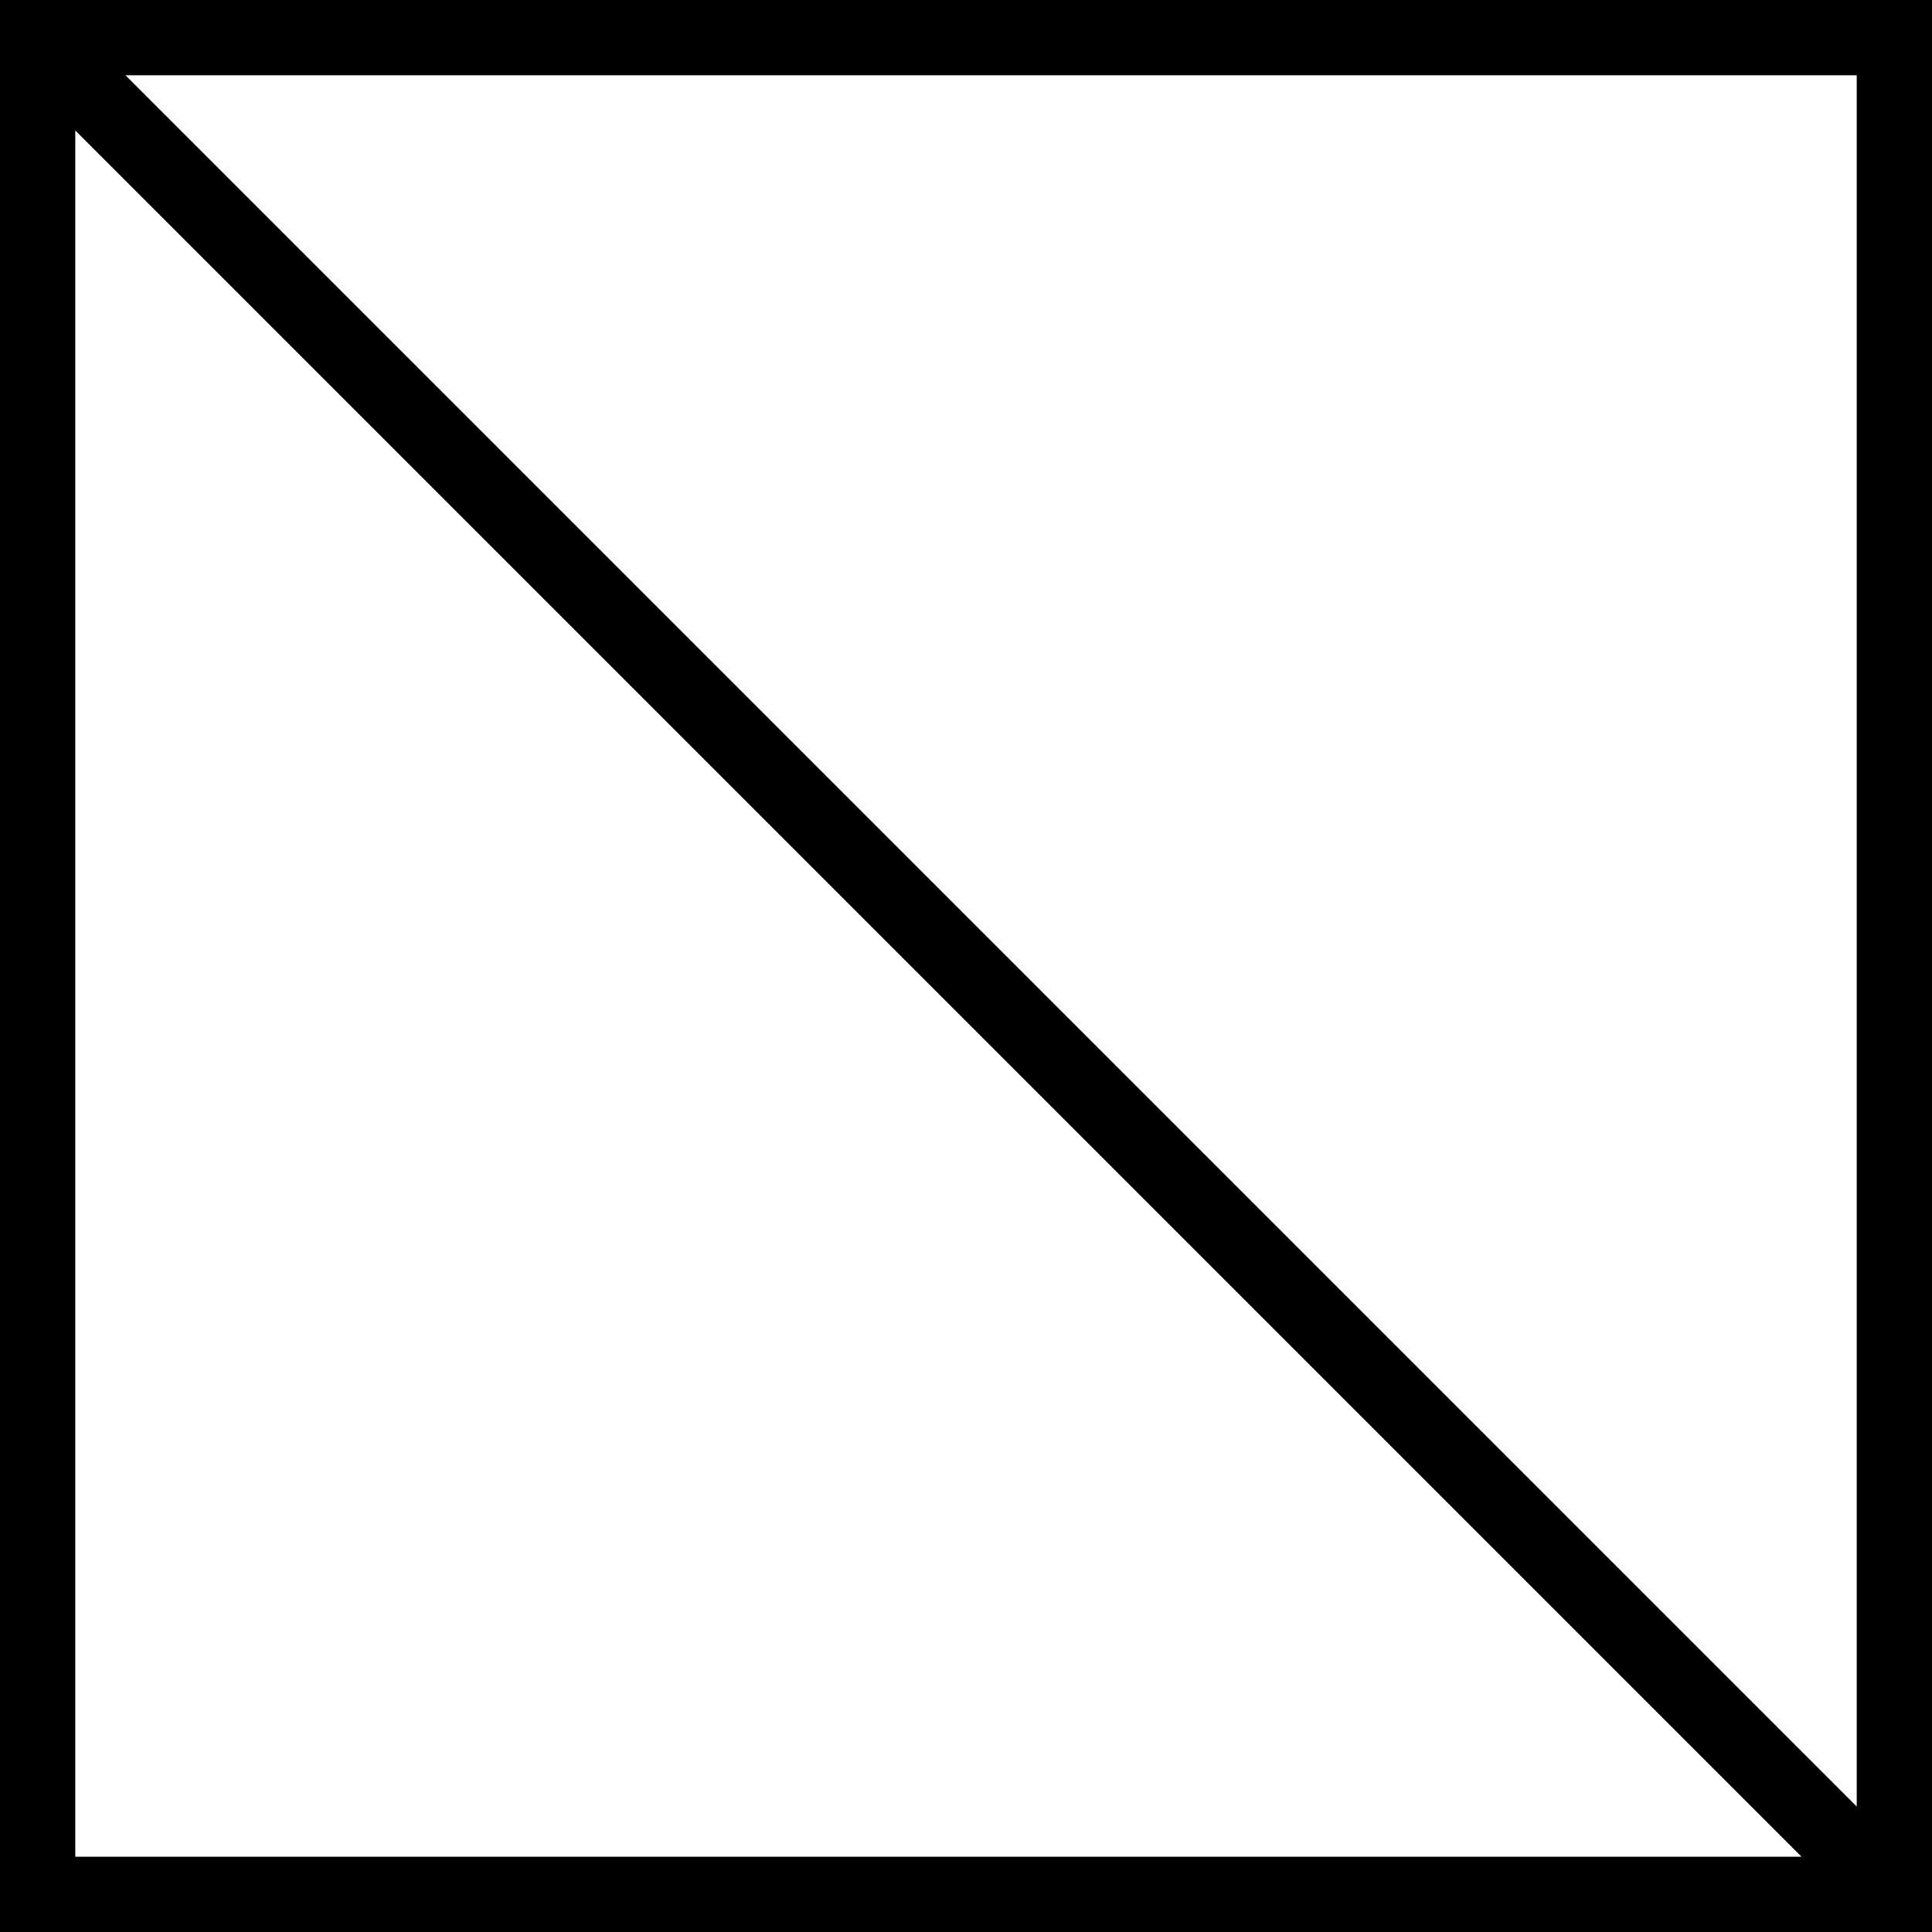
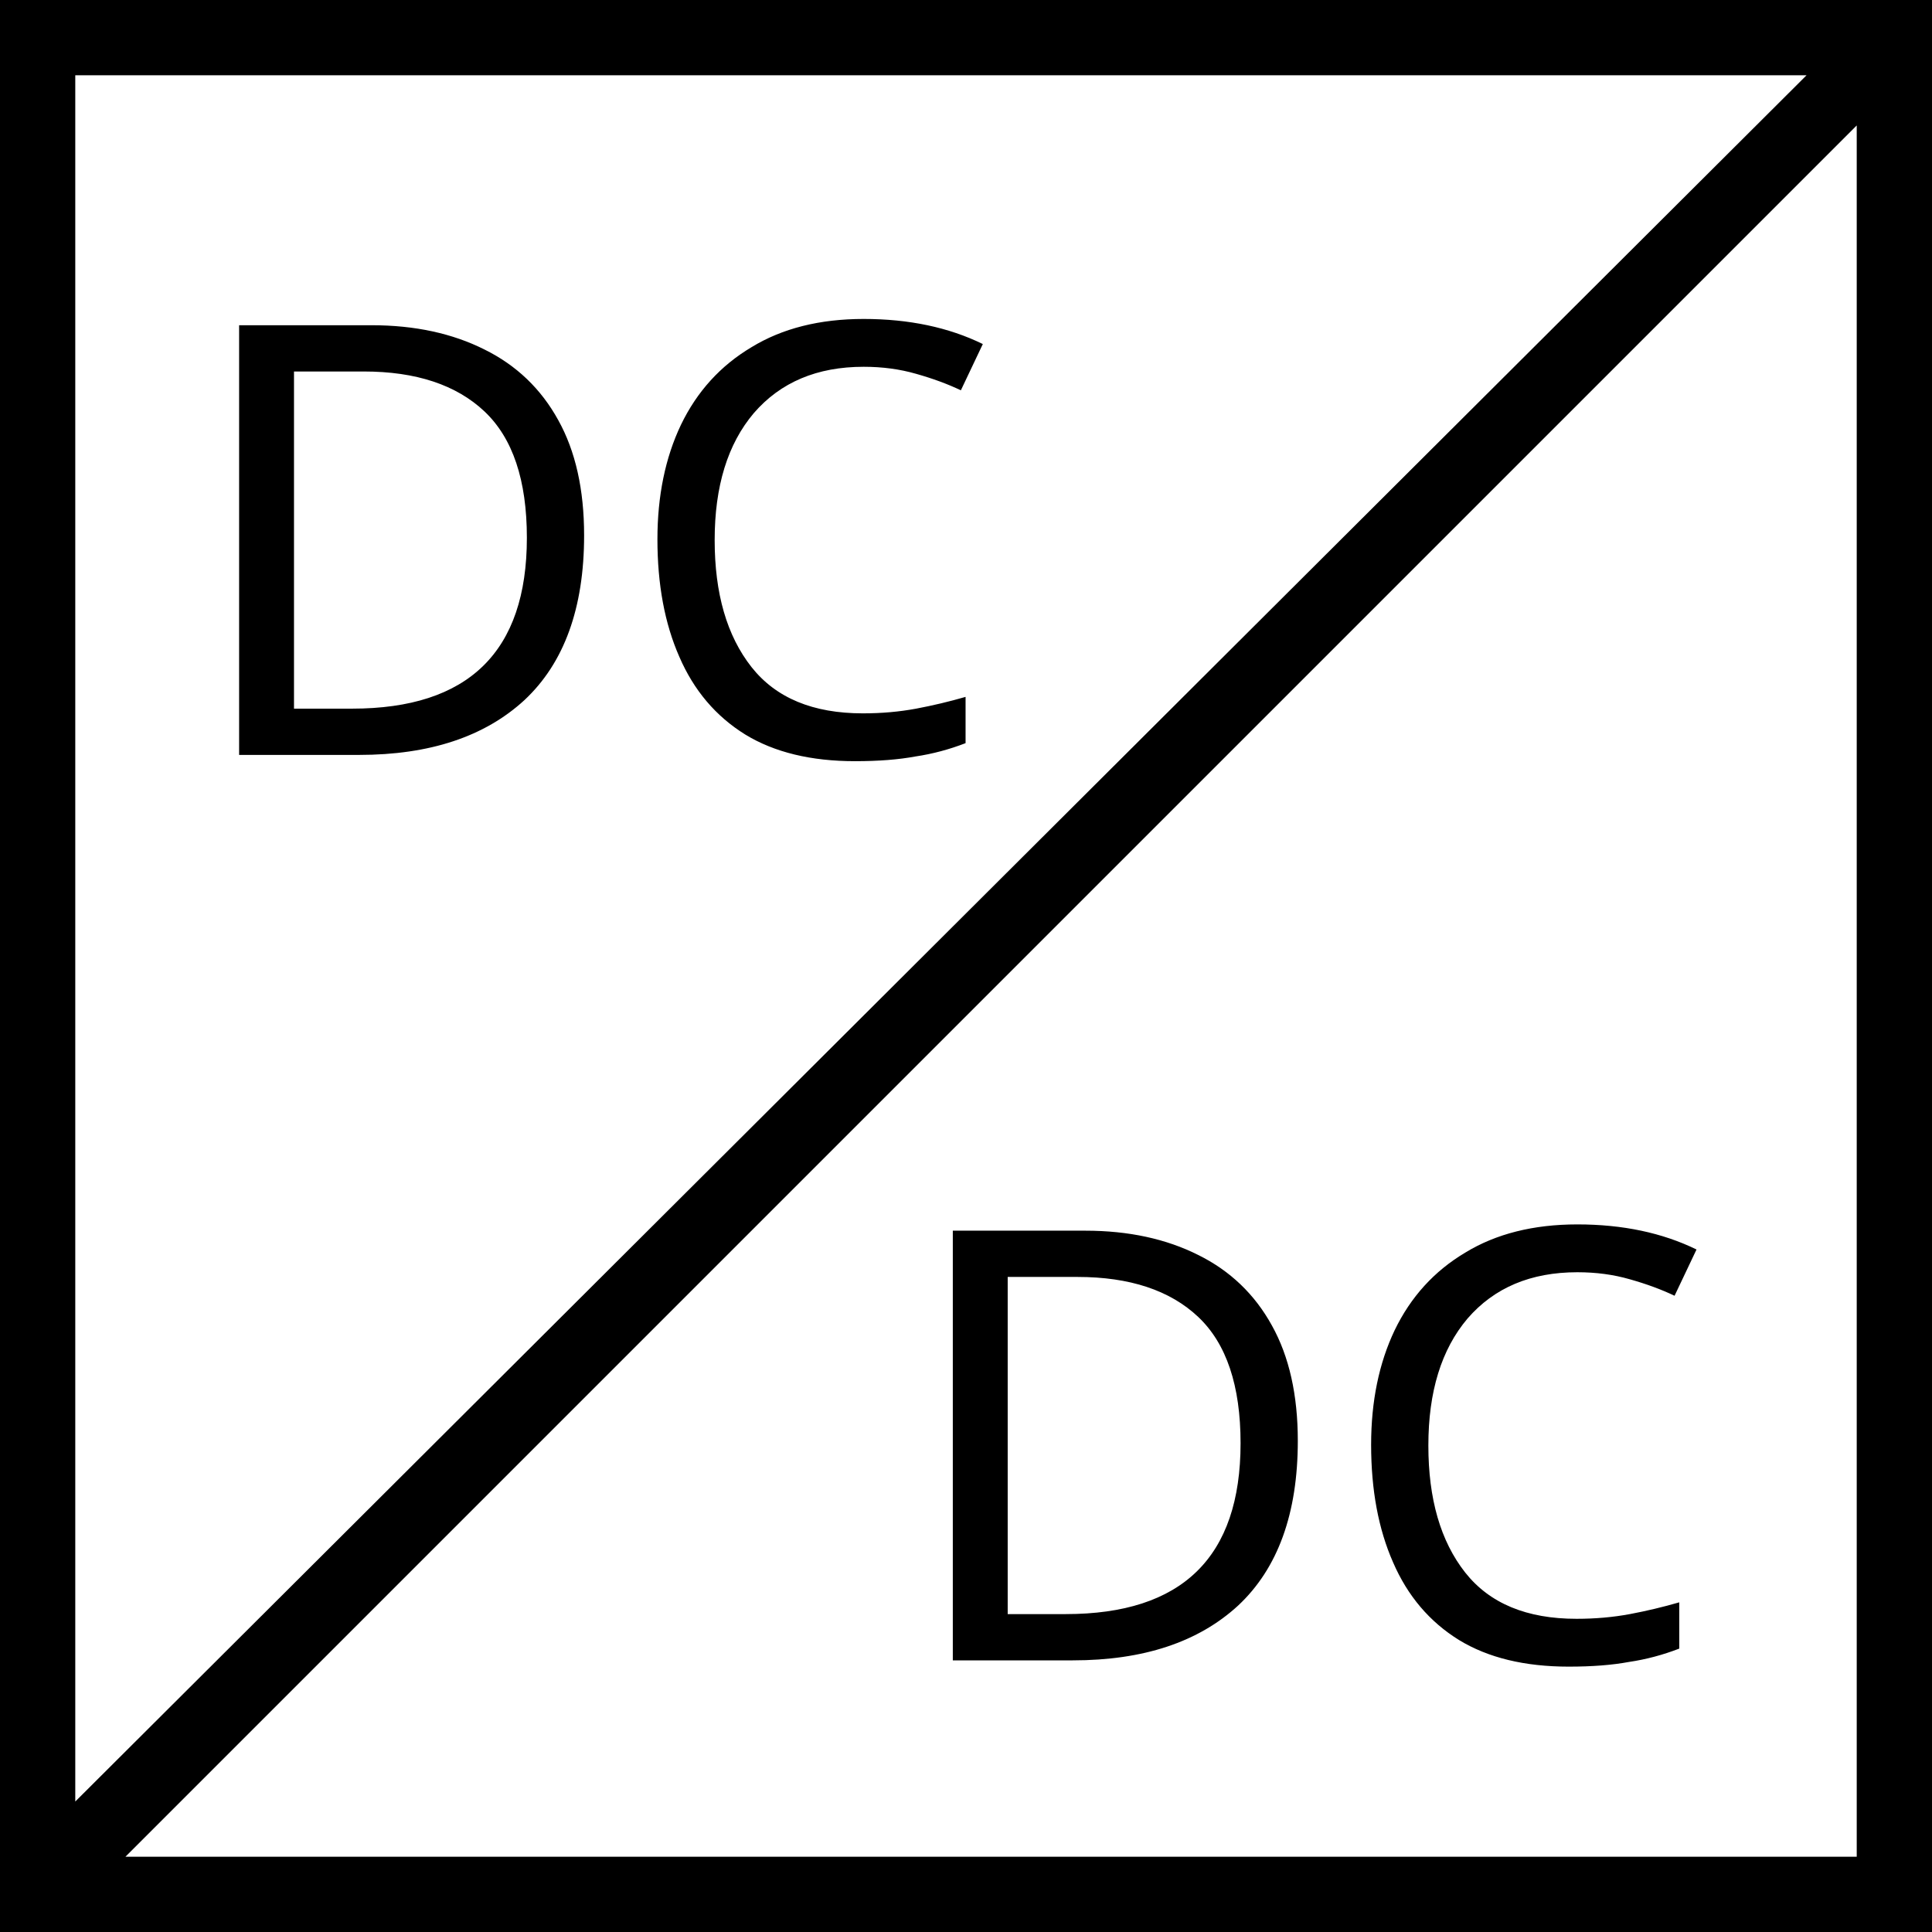
<svg xmlns="http://www.w3.org/2000/svg" version="1.1" id="Layer_1" x="0px" y="0px" viewBox="0 0 38.5 38.5" style="enable-background:new 0 0 38.5 38.5;" xml:space="preserve">
+   <style type="text/css">
+ 	.st0{font-family:'ArialMT';}
+ 	.st1{font-size:12px;}
+ </style>
  <g id="Layer_2_1_">
    <g id="Layer_1-2">
-       <path d="M38.5,18.6L38.5,18.6l0-18.6H0v38.5h38.5V19.9h0.1C38.5,19.5,38.5,19,38.5,18.6z M1.5,37V2.6L35.9,37H1.5z M37,36L2.5,1.5    H37V36z" />
+       <path d="M19.9,38.5L19.9,38.5h18.6V0H0v38.5h18.6v0.1C19,38.5,19.5,38.5,19.9,38.5z M1.5,1.5H36L1.5,35.9V1.5z M2.5,37L37,2.5V37    H2.5z" />
    </g>
  </g>
+   <text transform="matrix(1 0 0 1 3.6087 15.0435)" class="st0 st1">DC</text>
+   <text transform="matrix(1 0 0 1 17.8309 33.0869)" class="st0 st1">DC</text>
</svg>
